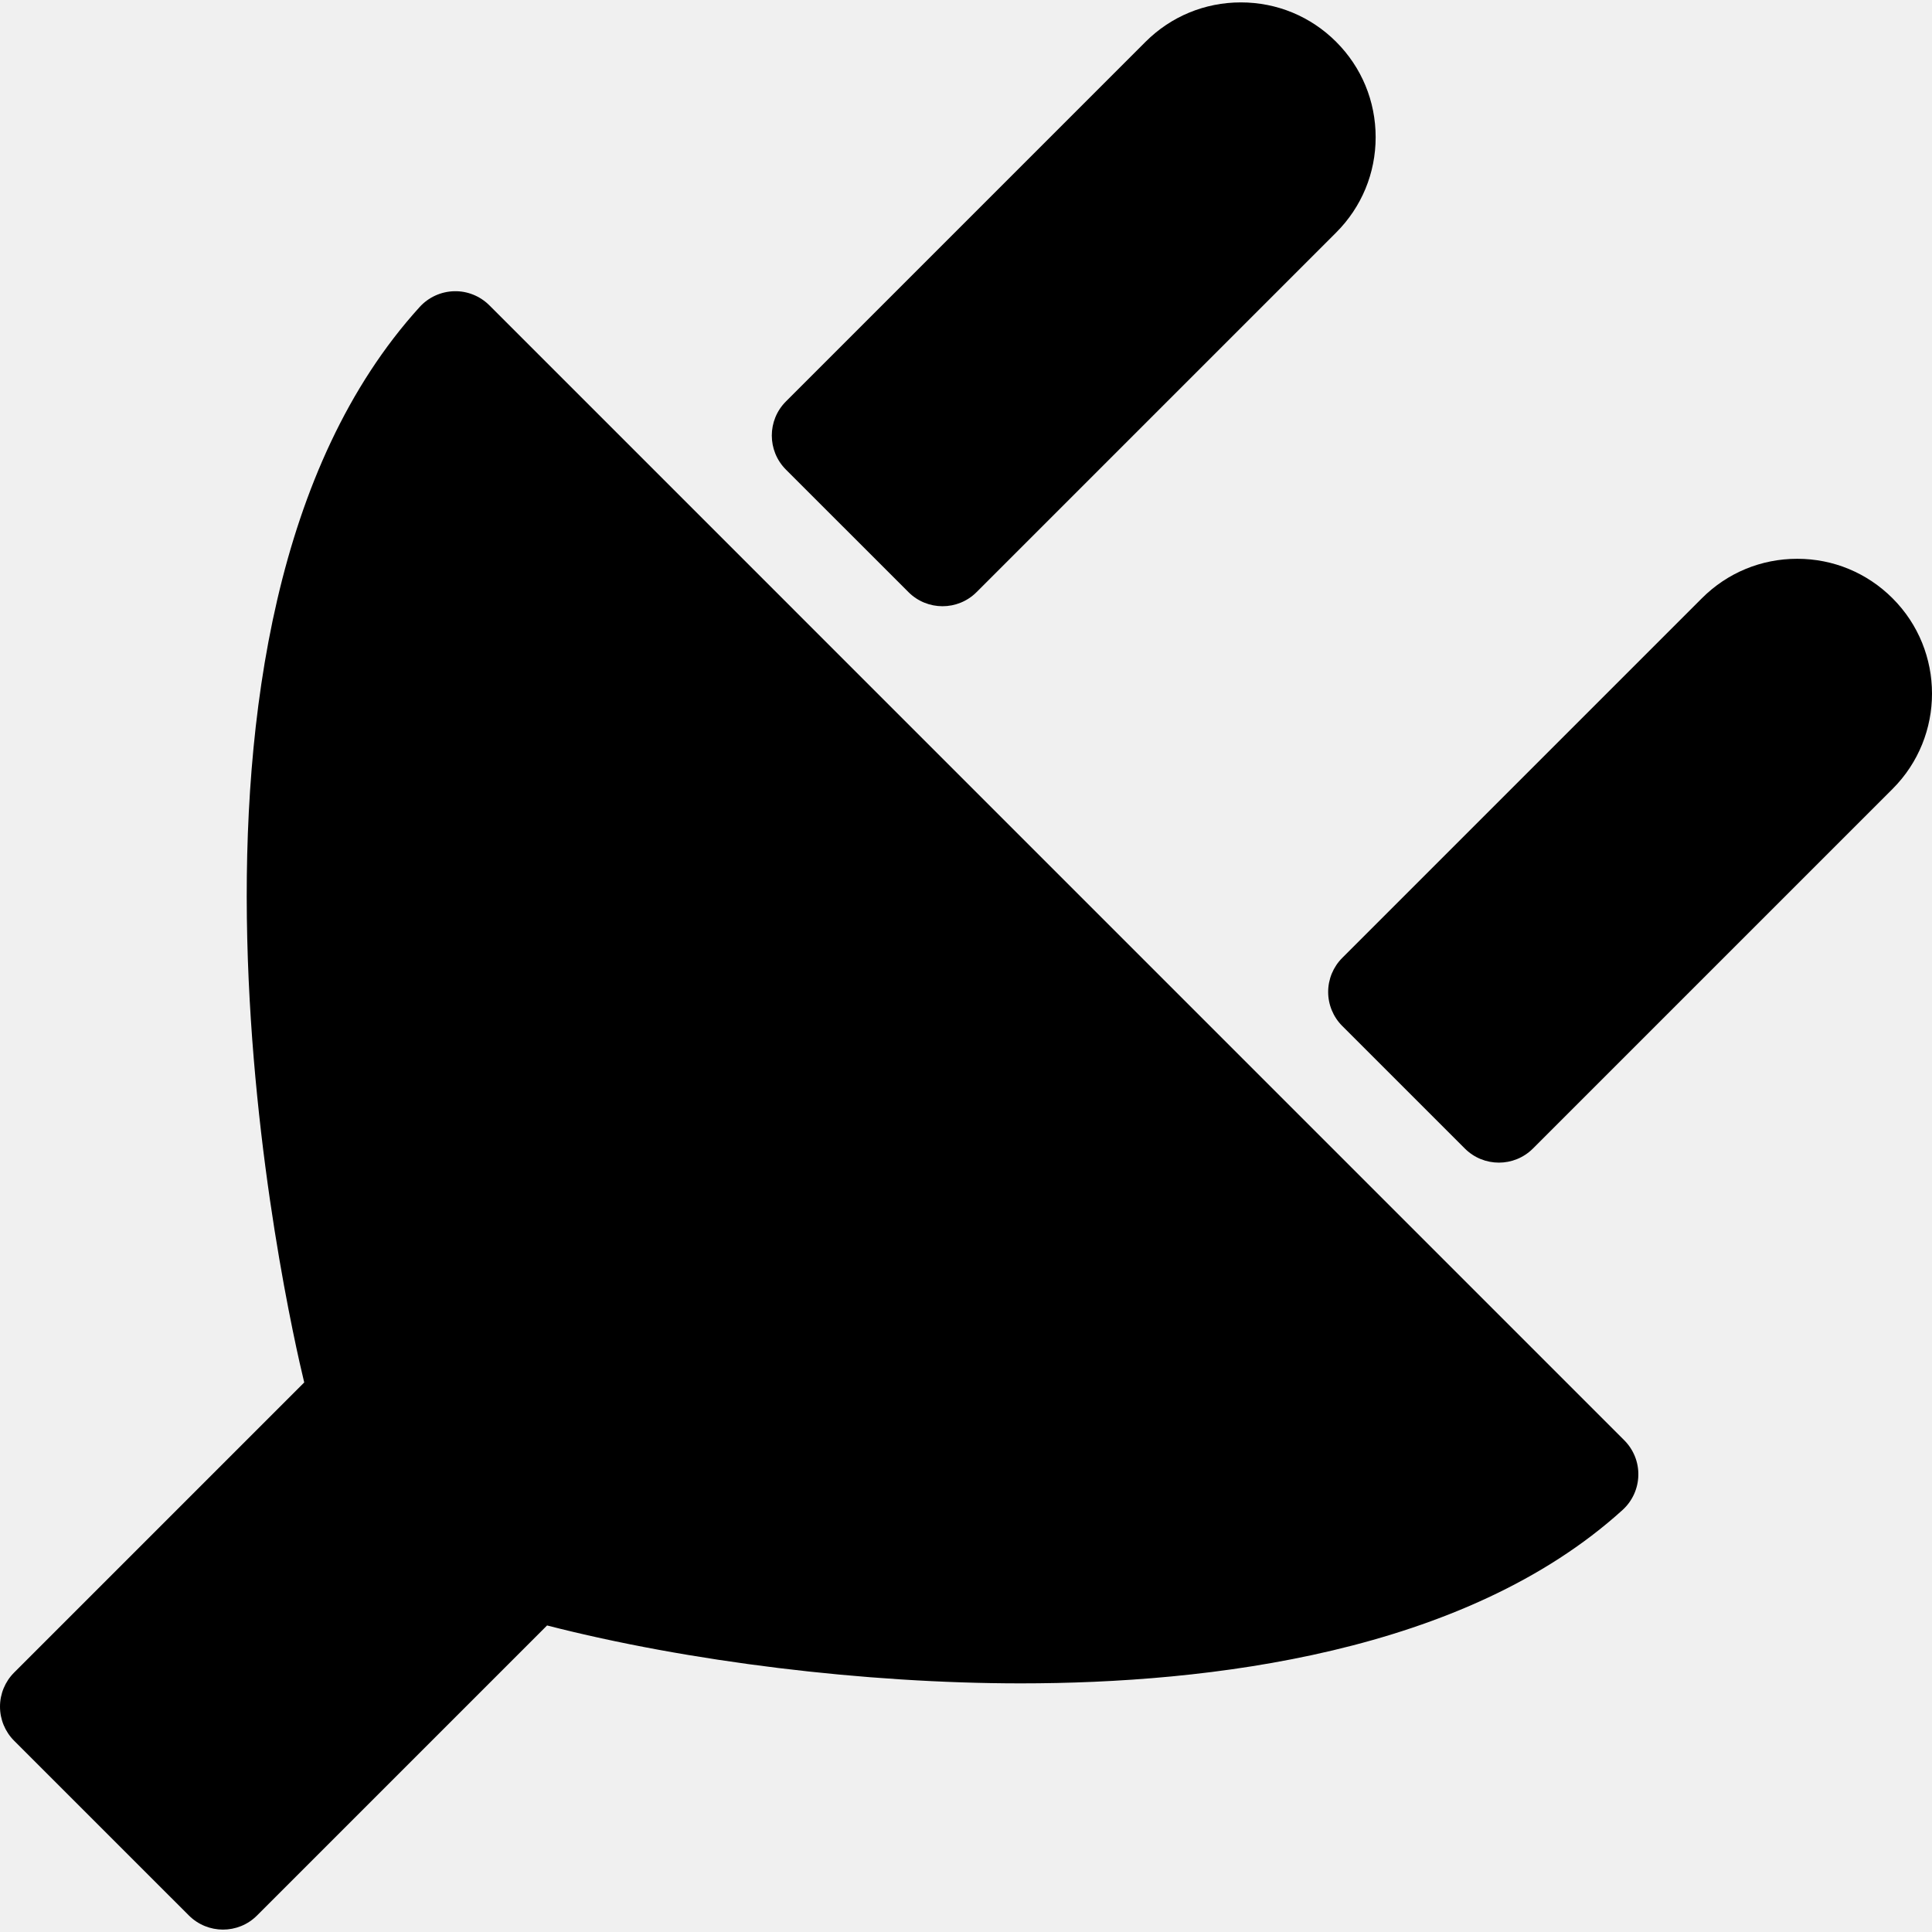
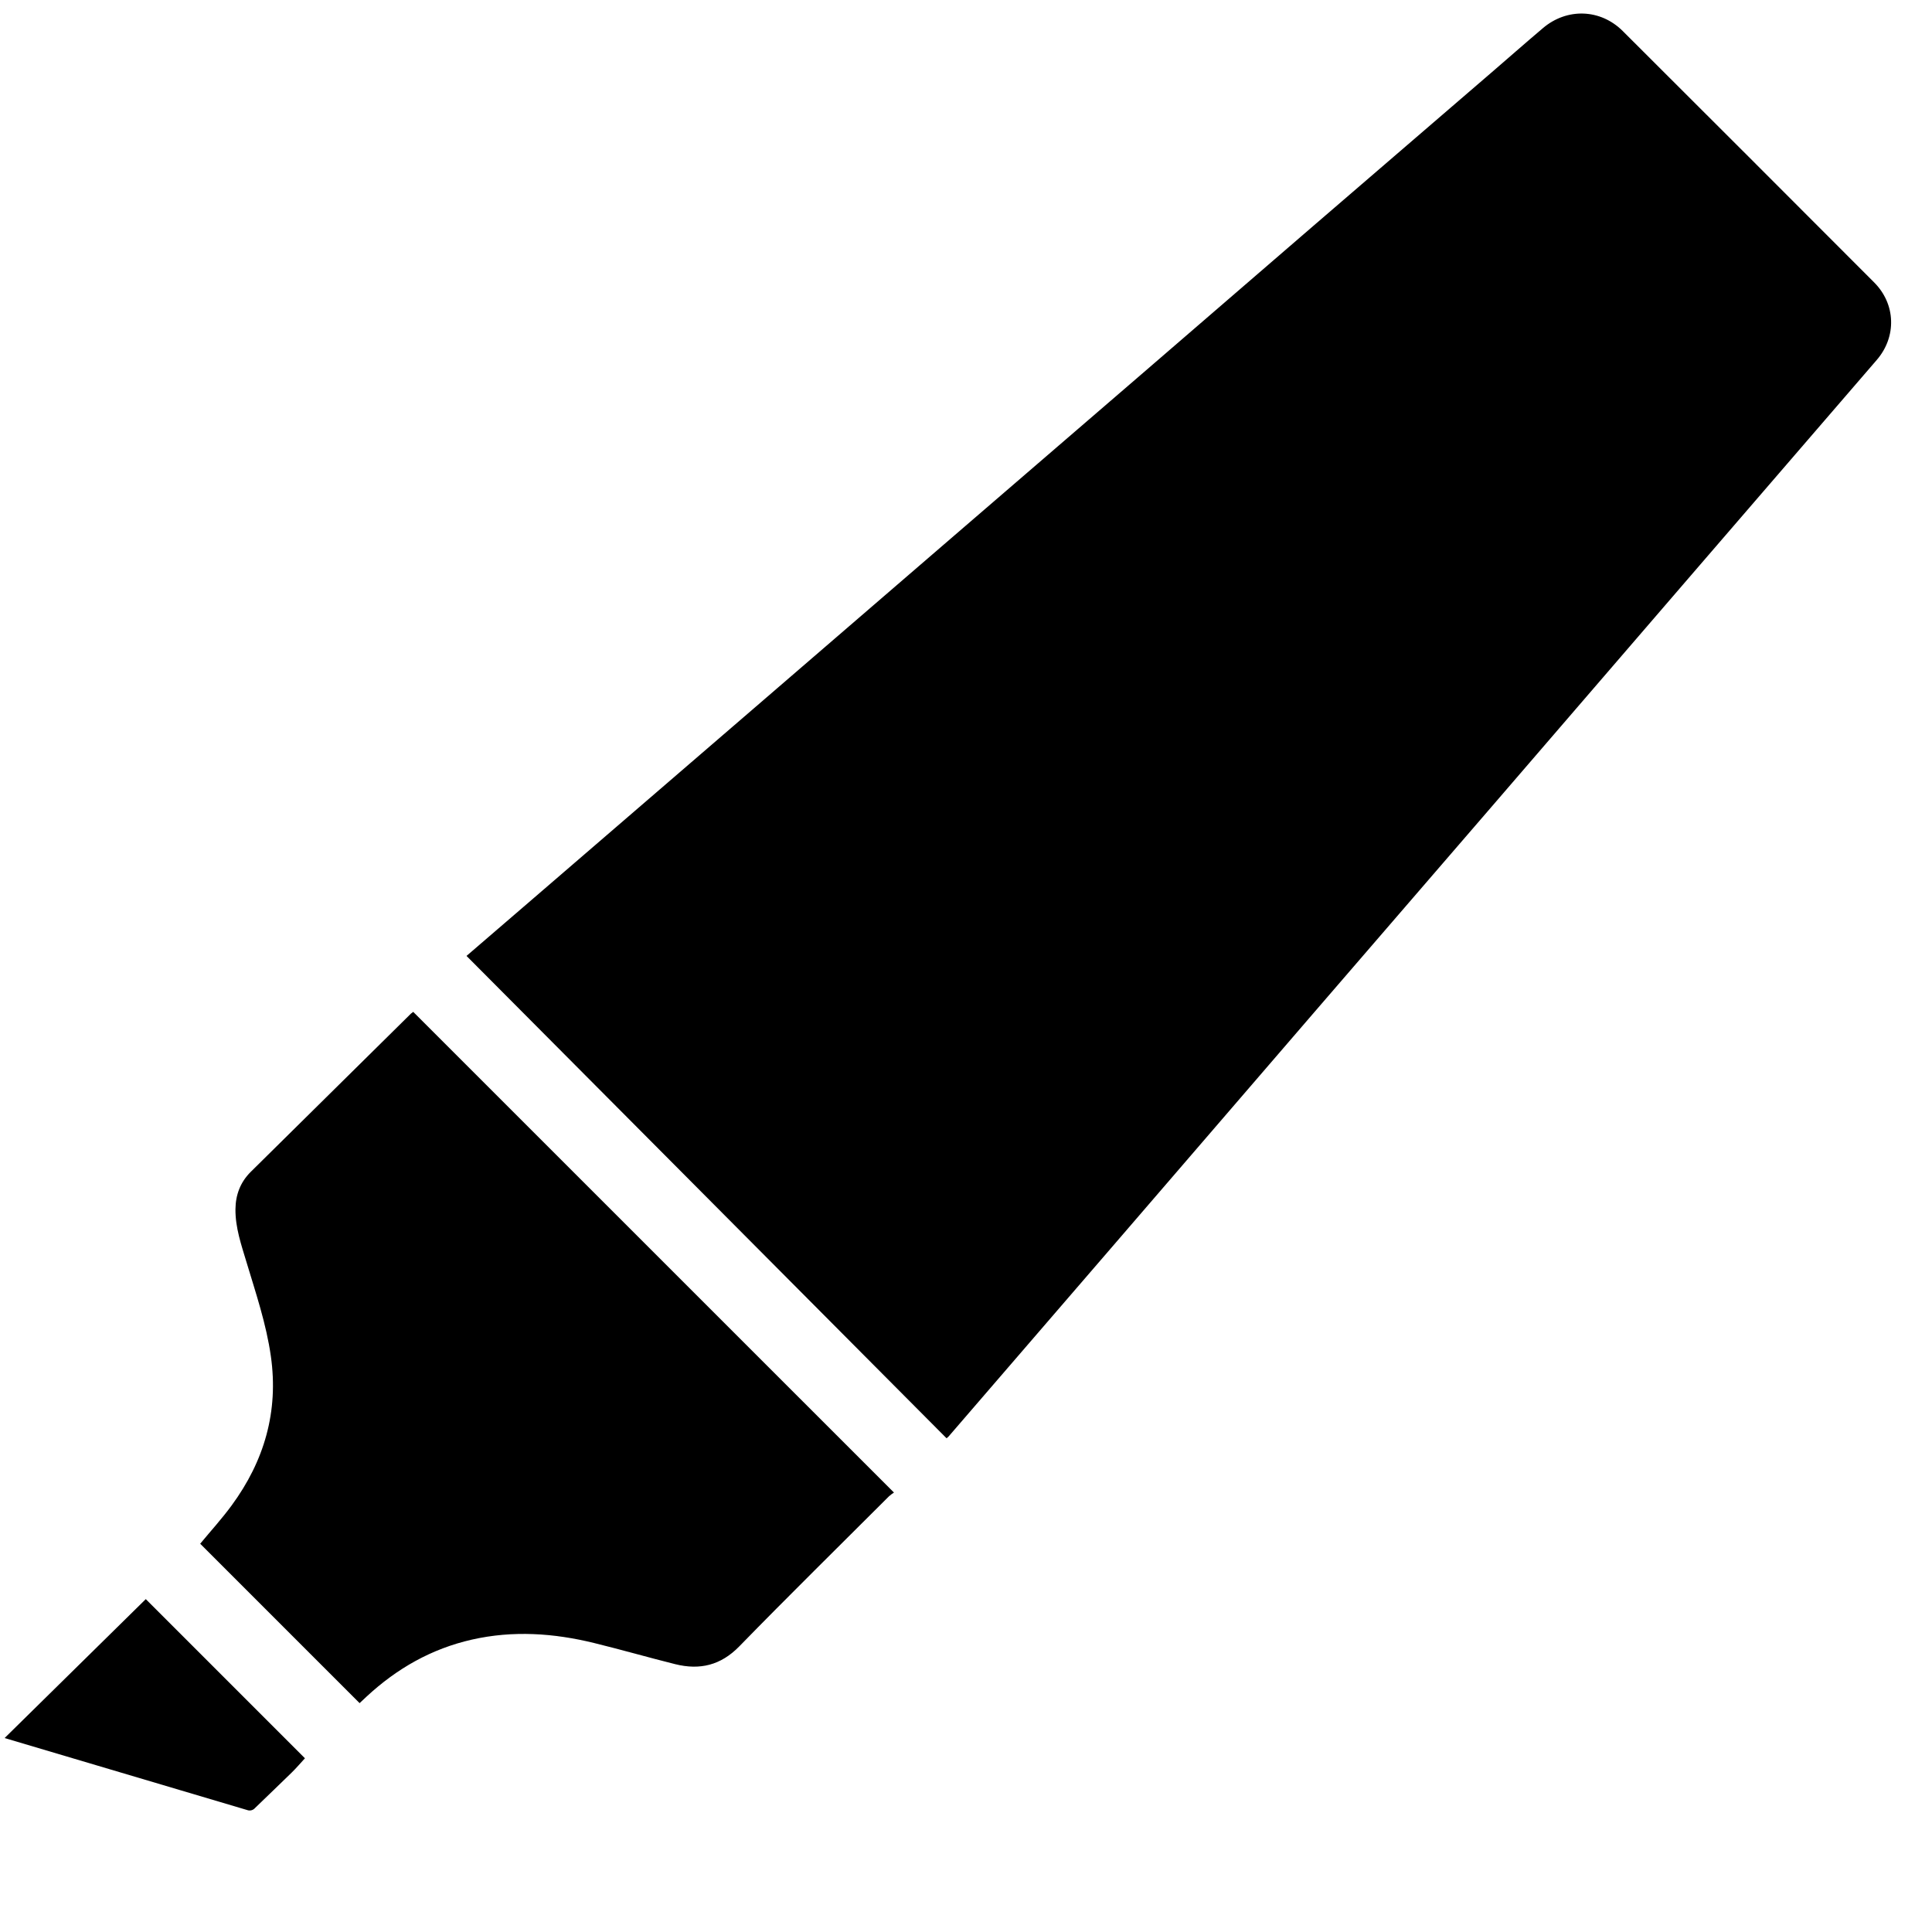
- <svg xmlns="http://www.w3.org/2000/svg" version="1.1" id="Capa_1" x="0px" y="0px" width="99.012px" height="99.012px" viewBox="0 0 99.012 99.012" style="enable-background:new 0 0 99.012 99.012;" xml:space="preserve">
+ <svg xmlns="http://www.w3.org/2000/svg" id="Ebene_1" data-name="Ebene 1" width="423.33mm" height="423.33mm" viewBox="0 0 1200 1200">
+   <defs>
+     <style>
+       .cls-1 {
+         fill: #fff;
+       }
+     </style>
+   </defs>
  <g>
-     <g>
-       <path d="M25.08,15.648c-0.478-0.478-1.135-0.742-1.805-0.723c-0.675,0.017-1.314,0.309-1.768,0.808    c-14.829,16.325-6.762,51.623-5.916,55.115L0.723,85.717C0.26,86.18,0,86.808,0,87.463c0,0.654,0.26,1.283,0.723,1.746    l8.958,8.957c0.482,0.48,1.114,0.723,1.746,0.723c0.631,0,1.264-0.24,1.745-0.723l14.865-14.864    c7.237,1.859,16.289,2.968,24.28,2.968c9.599,0,22.739-1.543,30.836-8.886c0.5-0.454,0.793-1.093,0.809-1.769    c0.018-0.676-0.245-1.328-0.723-1.805L25.08,15.648z" />
-       <path d="M46.557,30.345c0.482,0.482,1.114,0.723,1.746,0.723c0.632,0,1.264-0.241,1.746-0.724l18.428-18.428    c1.305-1.305,2.023-3.04,2.023-4.885c0-1.846-0.719-3.582-2.023-4.886c-1.305-1.305-3.039-2.022-4.885-2.022    c-1.845,0-3.581,0.718-4.887,2.022L40.277,20.574c-0.964,0.964-0.964,2.527,0,3.492L46.557,30.345z" />
-       <path d="M96.99,30.661c-1.305-1.305-3.039-2.024-4.885-2.024c-1.847,0-3.582,0.718-4.886,2.023L68.79,49.089    c-0.464,0.463-0.724,1.091-0.724,1.746s0.26,1.282,0.724,1.746l6.28,6.278c0.481,0.482,1.113,0.724,1.746,0.724    c0.631,0,1.264-0.241,1.746-0.724l18.43-18.429C99.686,37.735,99.686,33.353,96.99,30.661z" />
-     </g>
+     <path class="cls-1" d="M360.75,1140.75q0-600,0-1200h1200q0,600,0,1200ZM650.52,534.49,948.69,834.08a16.25,16.25,0,0,0,1.23-1.09q51.6-59.82,103.19-119.66,62.09-72,124.15-144.1,55.26-64.09,110.57-128.13,62.1-72,124.16-144.1,57.21-66.36,114.47-132.68c12.39-14.36,11.86-34.61-1.62-48.12Q1446.86,38,1368.67-40c-13.89-13.84-34.66-14.46-49.53-1.84C1308-32.34,1297-22.71,1286-13.18Q1231.21,34,1176.44,81.12q-53.32,46-106.58,92Q1010.44,224.34,951,275.52q-62.82,54.15-125.63,108.33-67.64,58.31-135.29,116.59ZM916,867.8,617.41,569.24a10.93,10.93,0,0,0-1.4,1.07q-49.76,49.12-99.48,98.26c-6.44,6.37-9.45,14.23-9.53,23.25-.11,11.43,3.61,22.06,6.84,32.8,5.81,19.31,12.31,38.42,15.16,58.54,4.86,34.38-4.11,65-24.39,92.67-6.11,8.32-13.1,16-19.51,23.75l99,99c1.35-1.26,2.88-2.71,4.42-4.14,18.76-17.38,40.26-29.64,65.37-35.32,25.53-5.78,50.84-4,76,2.15,16.81,4.14,33.46,8.92,50.25,13.11,15.27,3.8,28.29.75,39.85-11.11,30.62-31.42,61.9-62.18,92.95-93.18A24.86,24.86,0,0,1,916,867.8ZM363.62,1020.28c50.62,15,100.63,29.84,150.62,44.74a4.41,4.41,0,0,0,4.94-1.27c7.5-7.32,15.13-14.52,22.62-21.86,3-2.93,5.69-6.13,8.36-9L451.3,934Z" transform="translate(-360.75 59.25)" />
+     <path d="M650.52,534.49l39.56-34.05q67.65-58.29,135.29-116.59Q888.19,329.69,951,275.52q59.42-51.22,118.85-102.41,53.31-46,106.58-92,54.74-47.18,109.53-94.3c11.07-9.53,22-19.17,33.17-28.62,14.87-12.62,35.64-12,49.53,1.84q78.21,78,156.17,156.15c13.48,13.51,14,33.76,1.62,48.12Q1469.24,230.67,1412,297q-62.1,72-124.16,144.1-55.26,64.09-110.57,128.13-62.1,72-124.15,144.1Q1001.53,773.18,949.91,833a16.25,16.25,0,0,1-1.23,1.09Z" transform="translate(-360.75 59.25)" />
+     <path d="M916,867.8a24.86,24.86,0,0,0-3.06,2.3c-31,31-62.33,61.76-92.95,93.18-11.55,11.86-24.58,14.91-39.85,11.11-16.8-4.19-33.44-9-50.25-13.11-25.14-6.18-50.45-7.93-76-2.15-25.11,5.68-46.61,17.93-65.37,35.32-1.54,1.43-3.07,2.88-4.42,4.14l-99-99c6.41-7.76,13.41-15.43,19.51-23.75,20.28-27.62,29.25-58.29,24.39-92.67-2.85-20.12-9.35-39.22-15.16-58.54-3.23-10.74-6.94-21.37-6.84-32.8.08-9,3.09-16.89,9.53-23.25q49.7-49.17,99.48-98.26a10.93,10.93,0,0,1,1.4-1.07Z" transform="translate(-360.75 59.25)" />
+     <path d="M363.62,1020.28,451.3,934l98.85,98.85c-2.67,2.9-5.38,6.1-8.36,9-7.48,7.35-15.11,14.54-22.62,21.86a4.41,4.41,0,0,1-4.94,1.27C464.25,1050.12,414.24,1035.3,363.62,1020.28Z" transform="translate(-360.75 59.25)" />
  </g>
-   <g>
- </g>
-   <g>
- </g>
-   <g>
- </g>
-   <g>
- </g>
-   <g>
- </g>
-   <g>
- </g>
-   <g>
- </g>
-   <g>
- </g>
-   <g>
- </g>
-   <g>
- </g>
-   <g>
- </g>
-   <g>
- </g>
-   <g>
- </g>
-   <g>
- </g>
-   <g>
- </g>
</svg>
